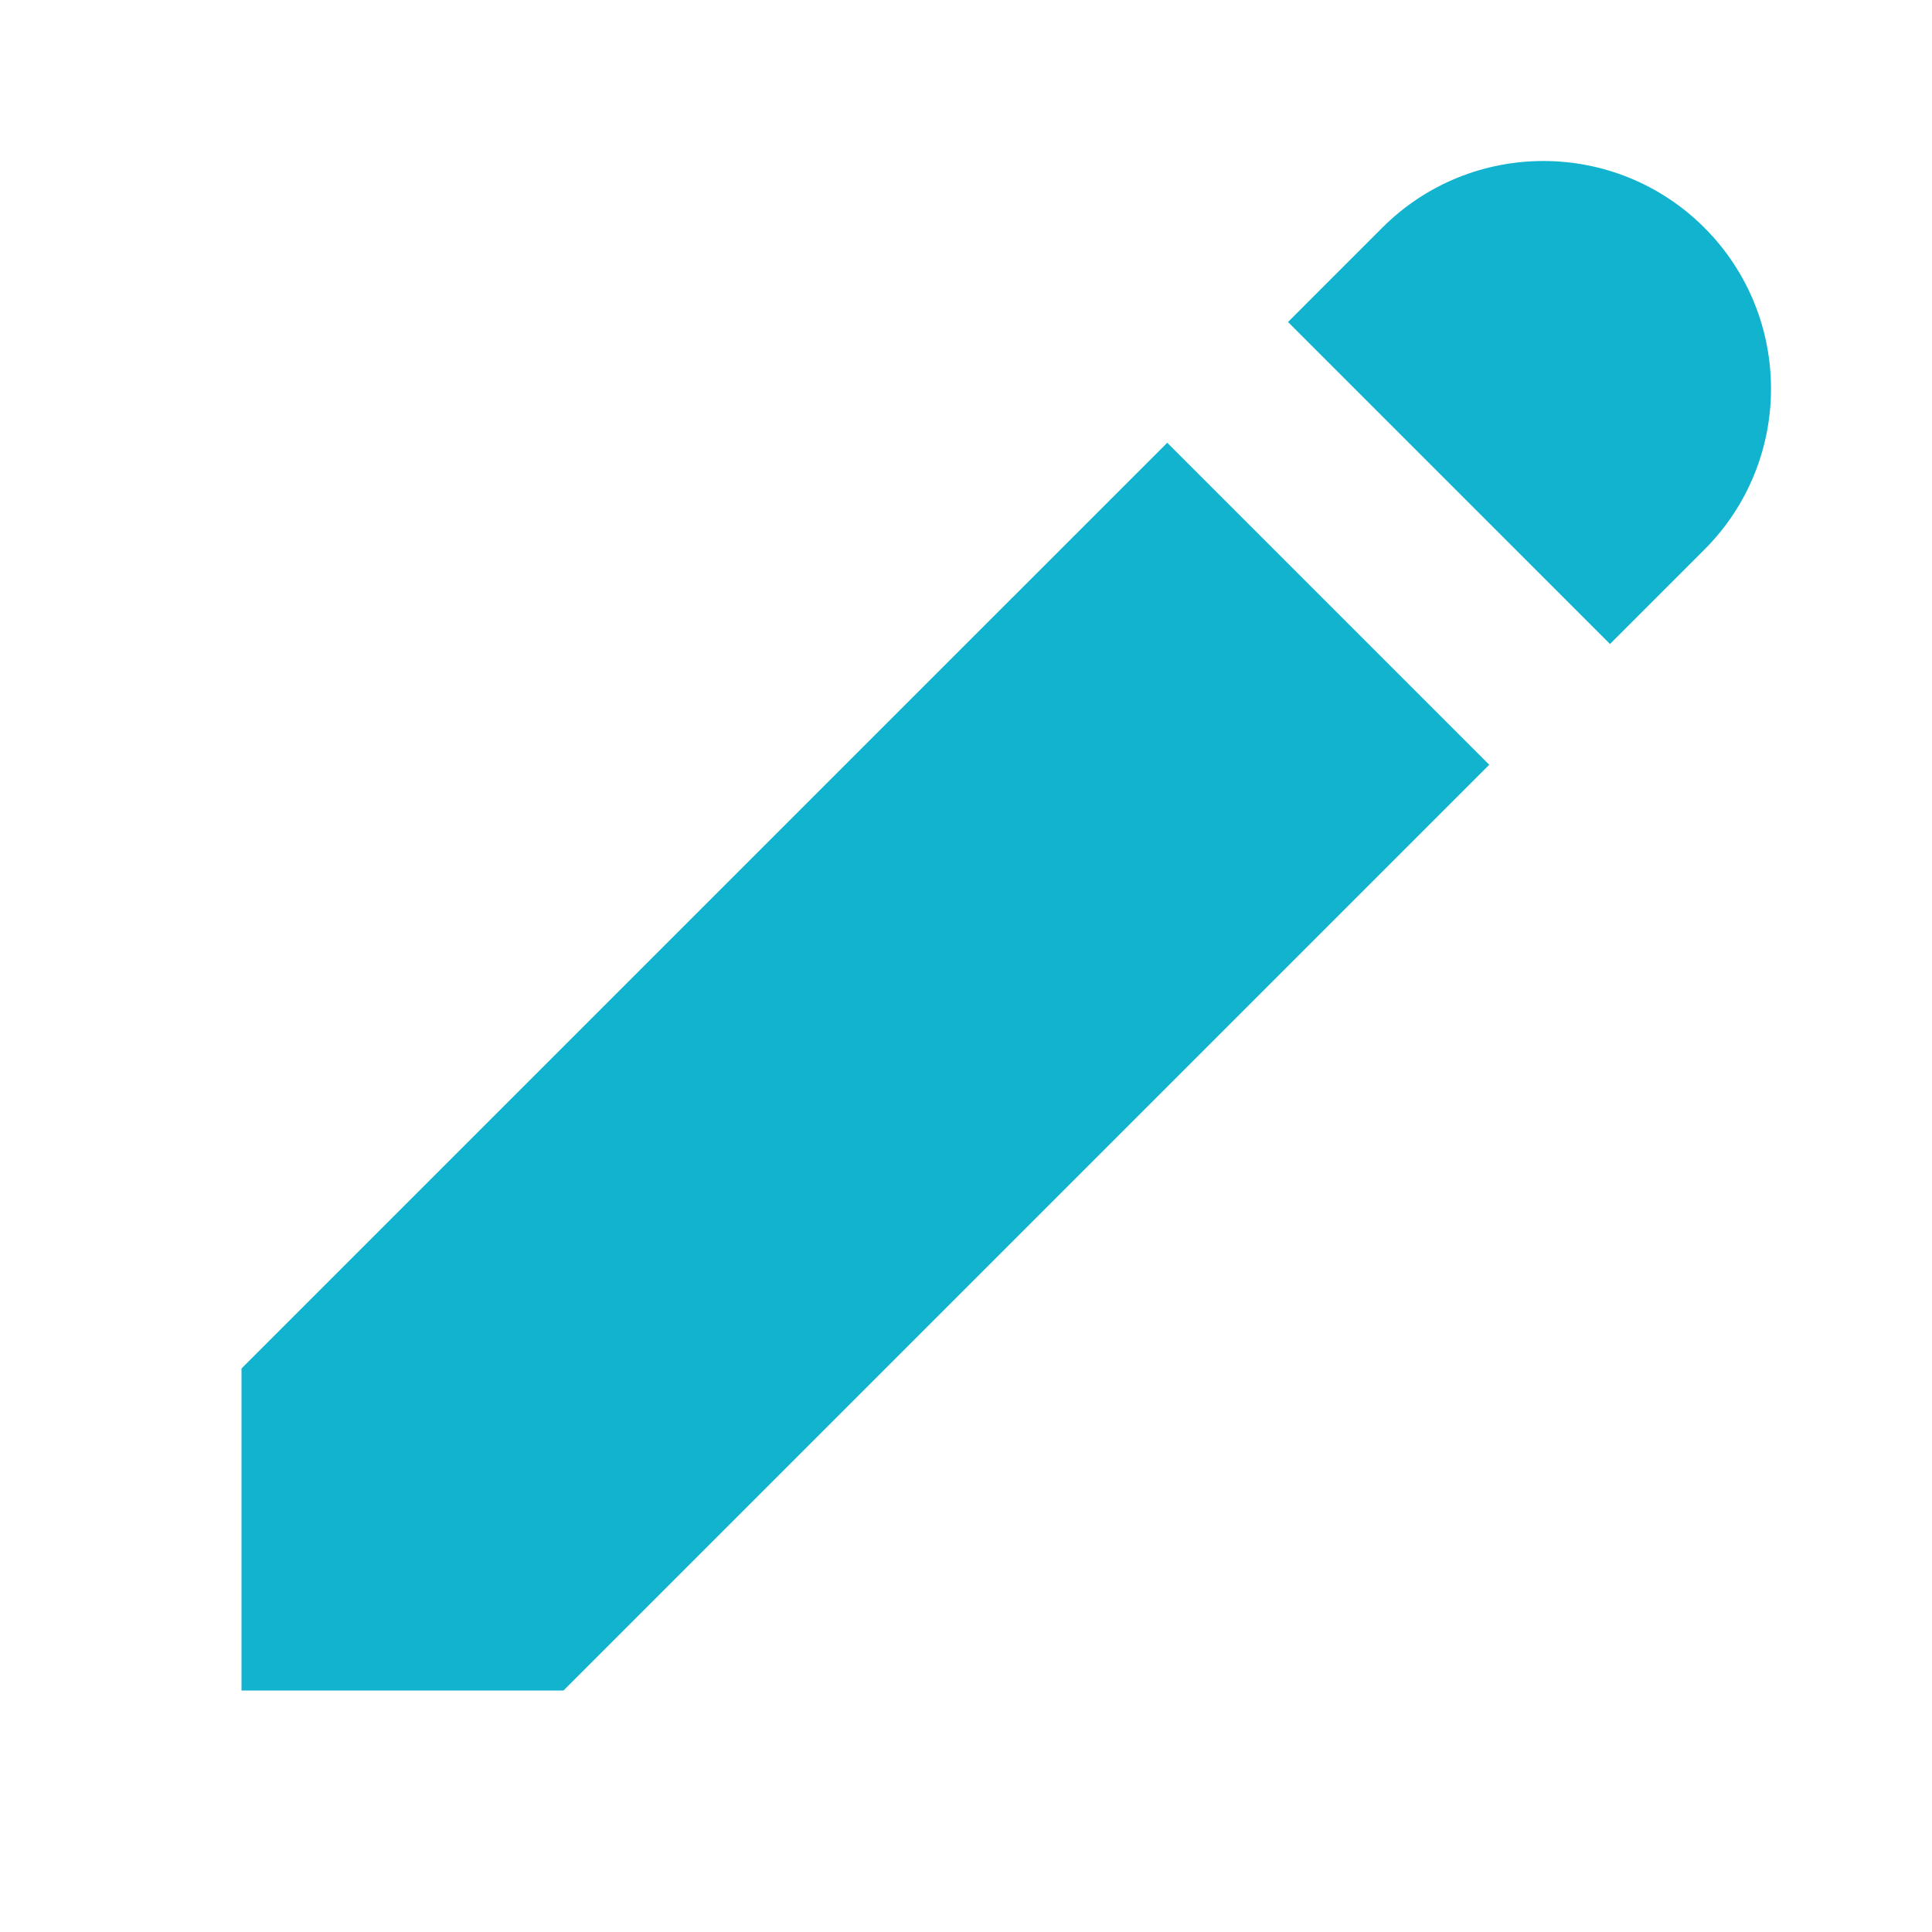
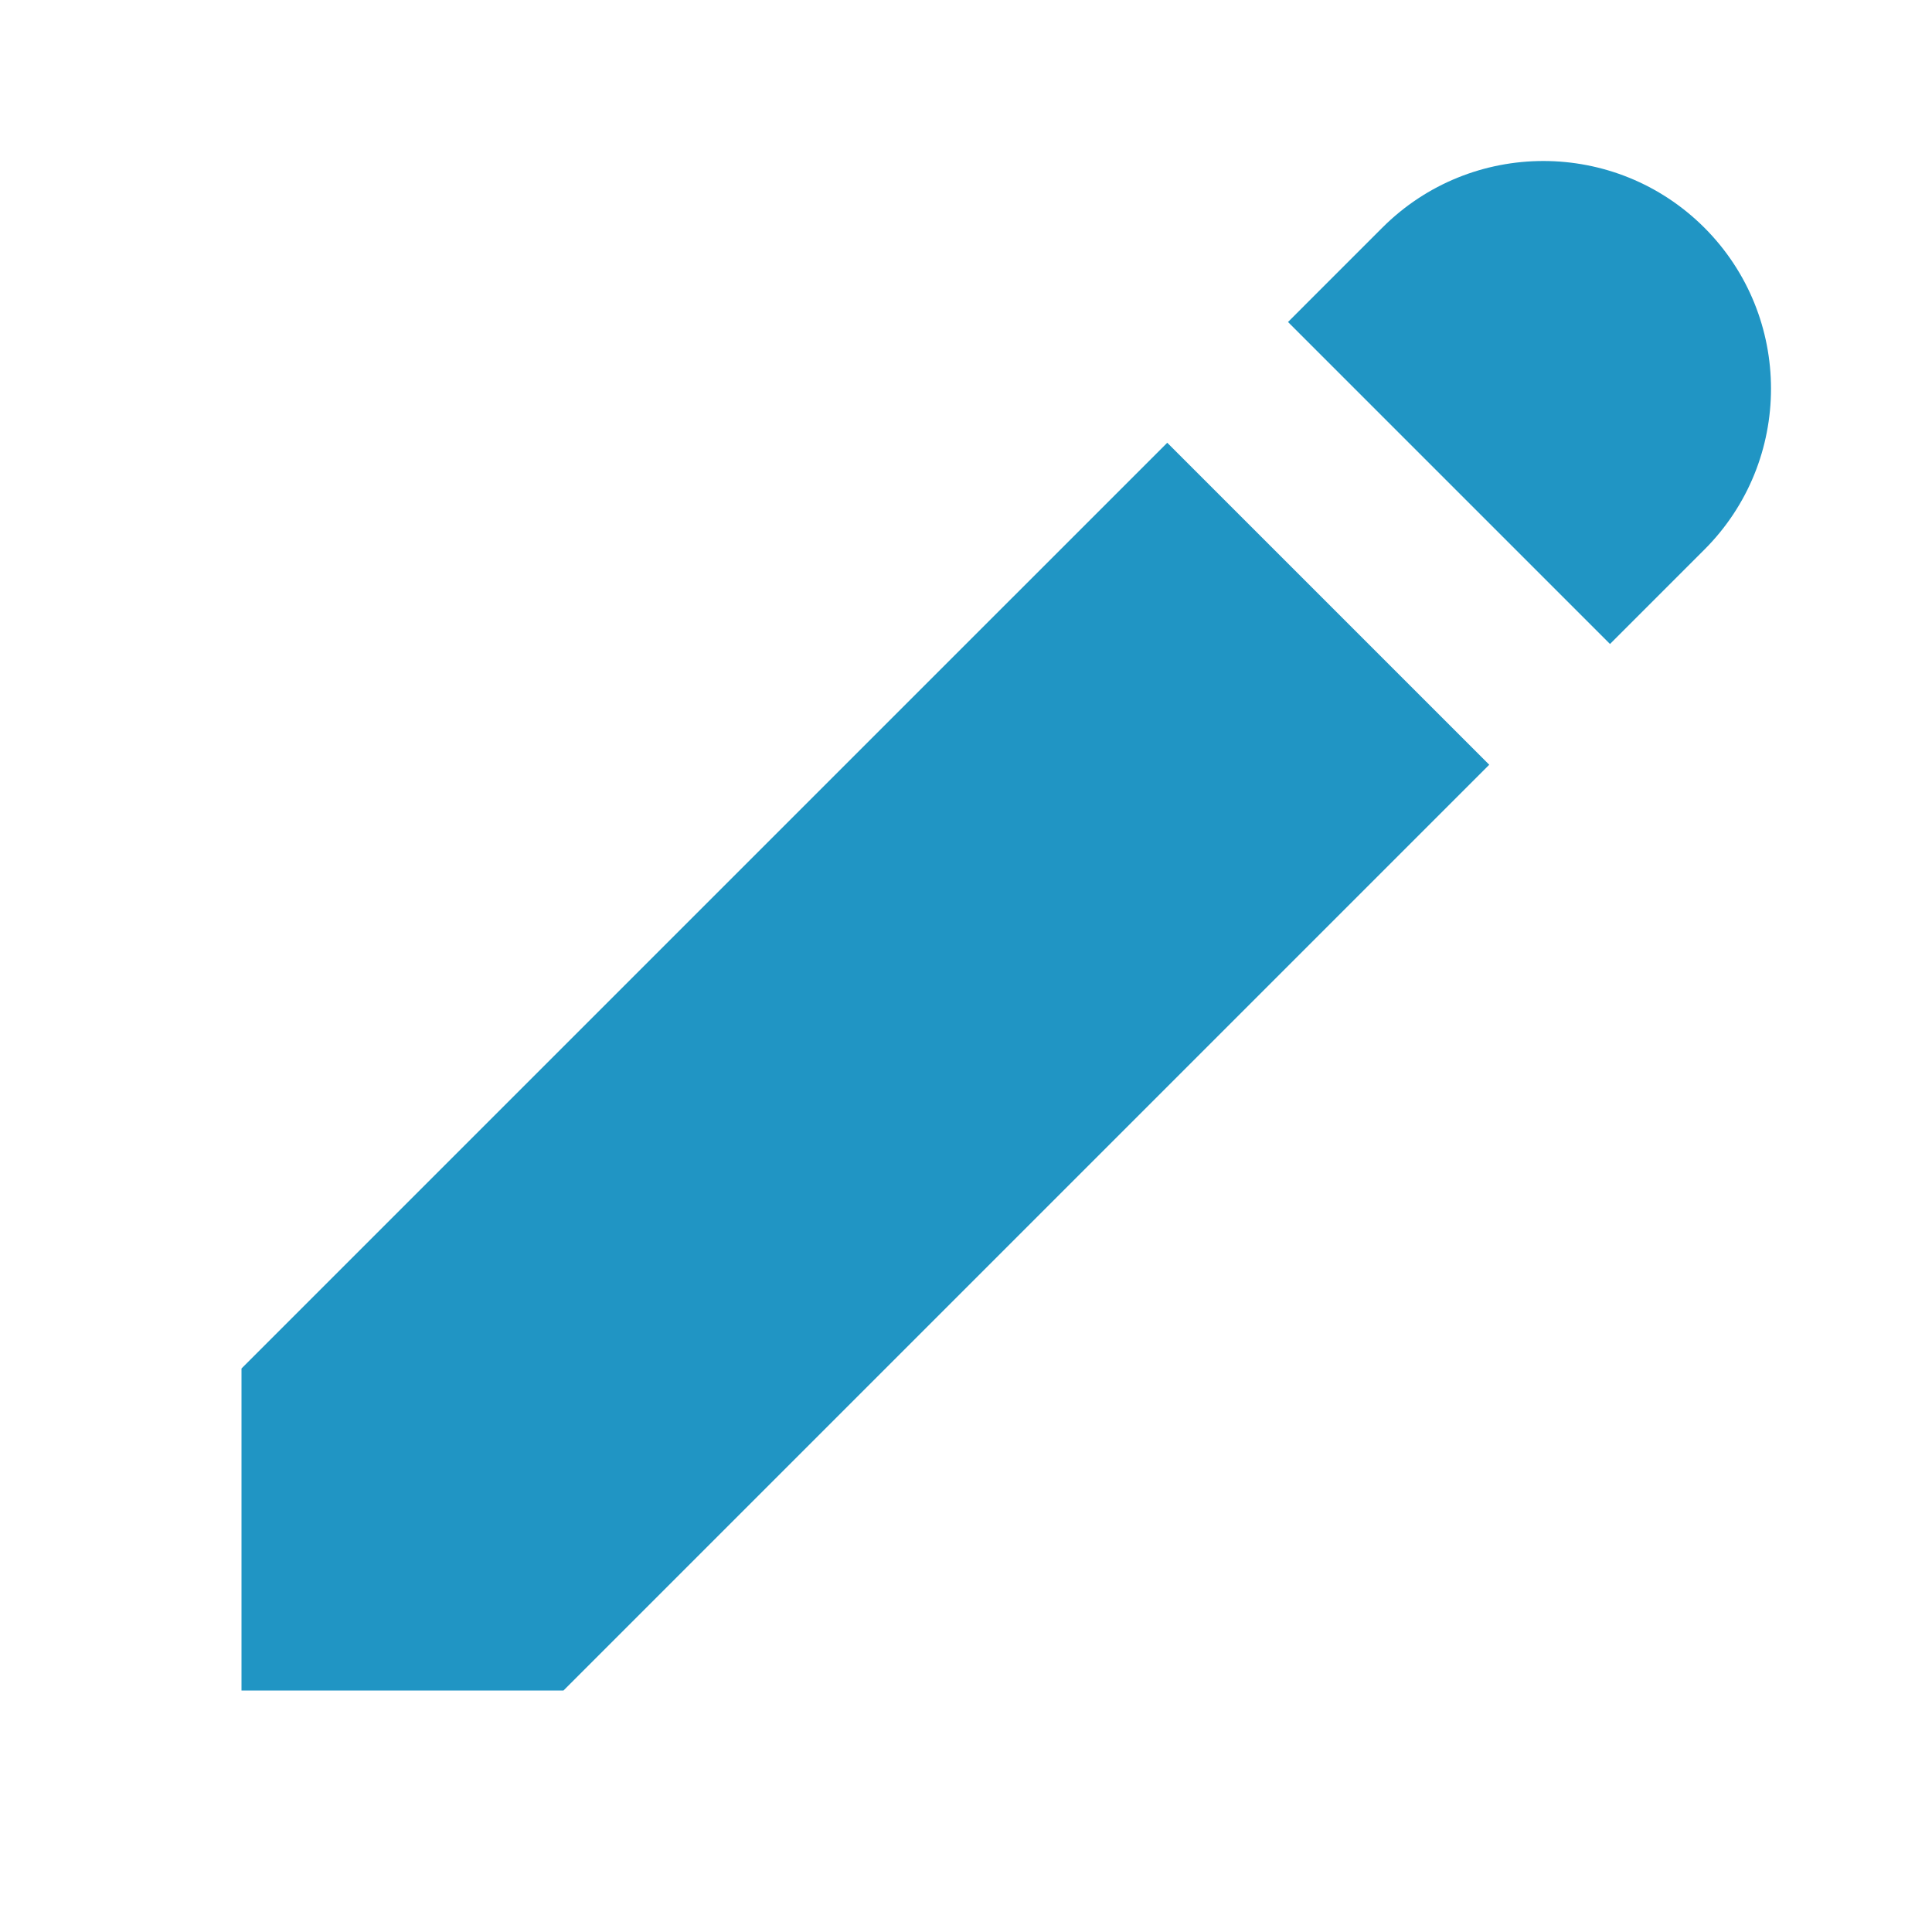
<svg xmlns="http://www.w3.org/2000/svg" width="18" height="18" viewBox="0 0 24 24" fill="none">
-   <path d="M19.172 2C18.448 2 17.724 2.276 17.172 2.828L16 4L20 8L21.172 6.828C22.276 5.724 22.276 3.933 21.172 2.828C20.619 2.276 19.896 2 19.172 2ZM14.5 5.5L3 17V21H7L18.5 9.5L14.5 5.5Z" fill="#11B3CF">
+   <path d="M19.172 2C18.448 2 17.724 2.276 17.172 2.828L16 4L20 8L21.172 6.828C22.276 5.724 22.276 3.933 21.172 2.828C20.619 2.276 19.896 2 19.172 2ZM14.5 5.5L3 17V21H7L18.5 9.5L14.5 5.5Z" fill="#2095c4">
    </path>
</svg>
